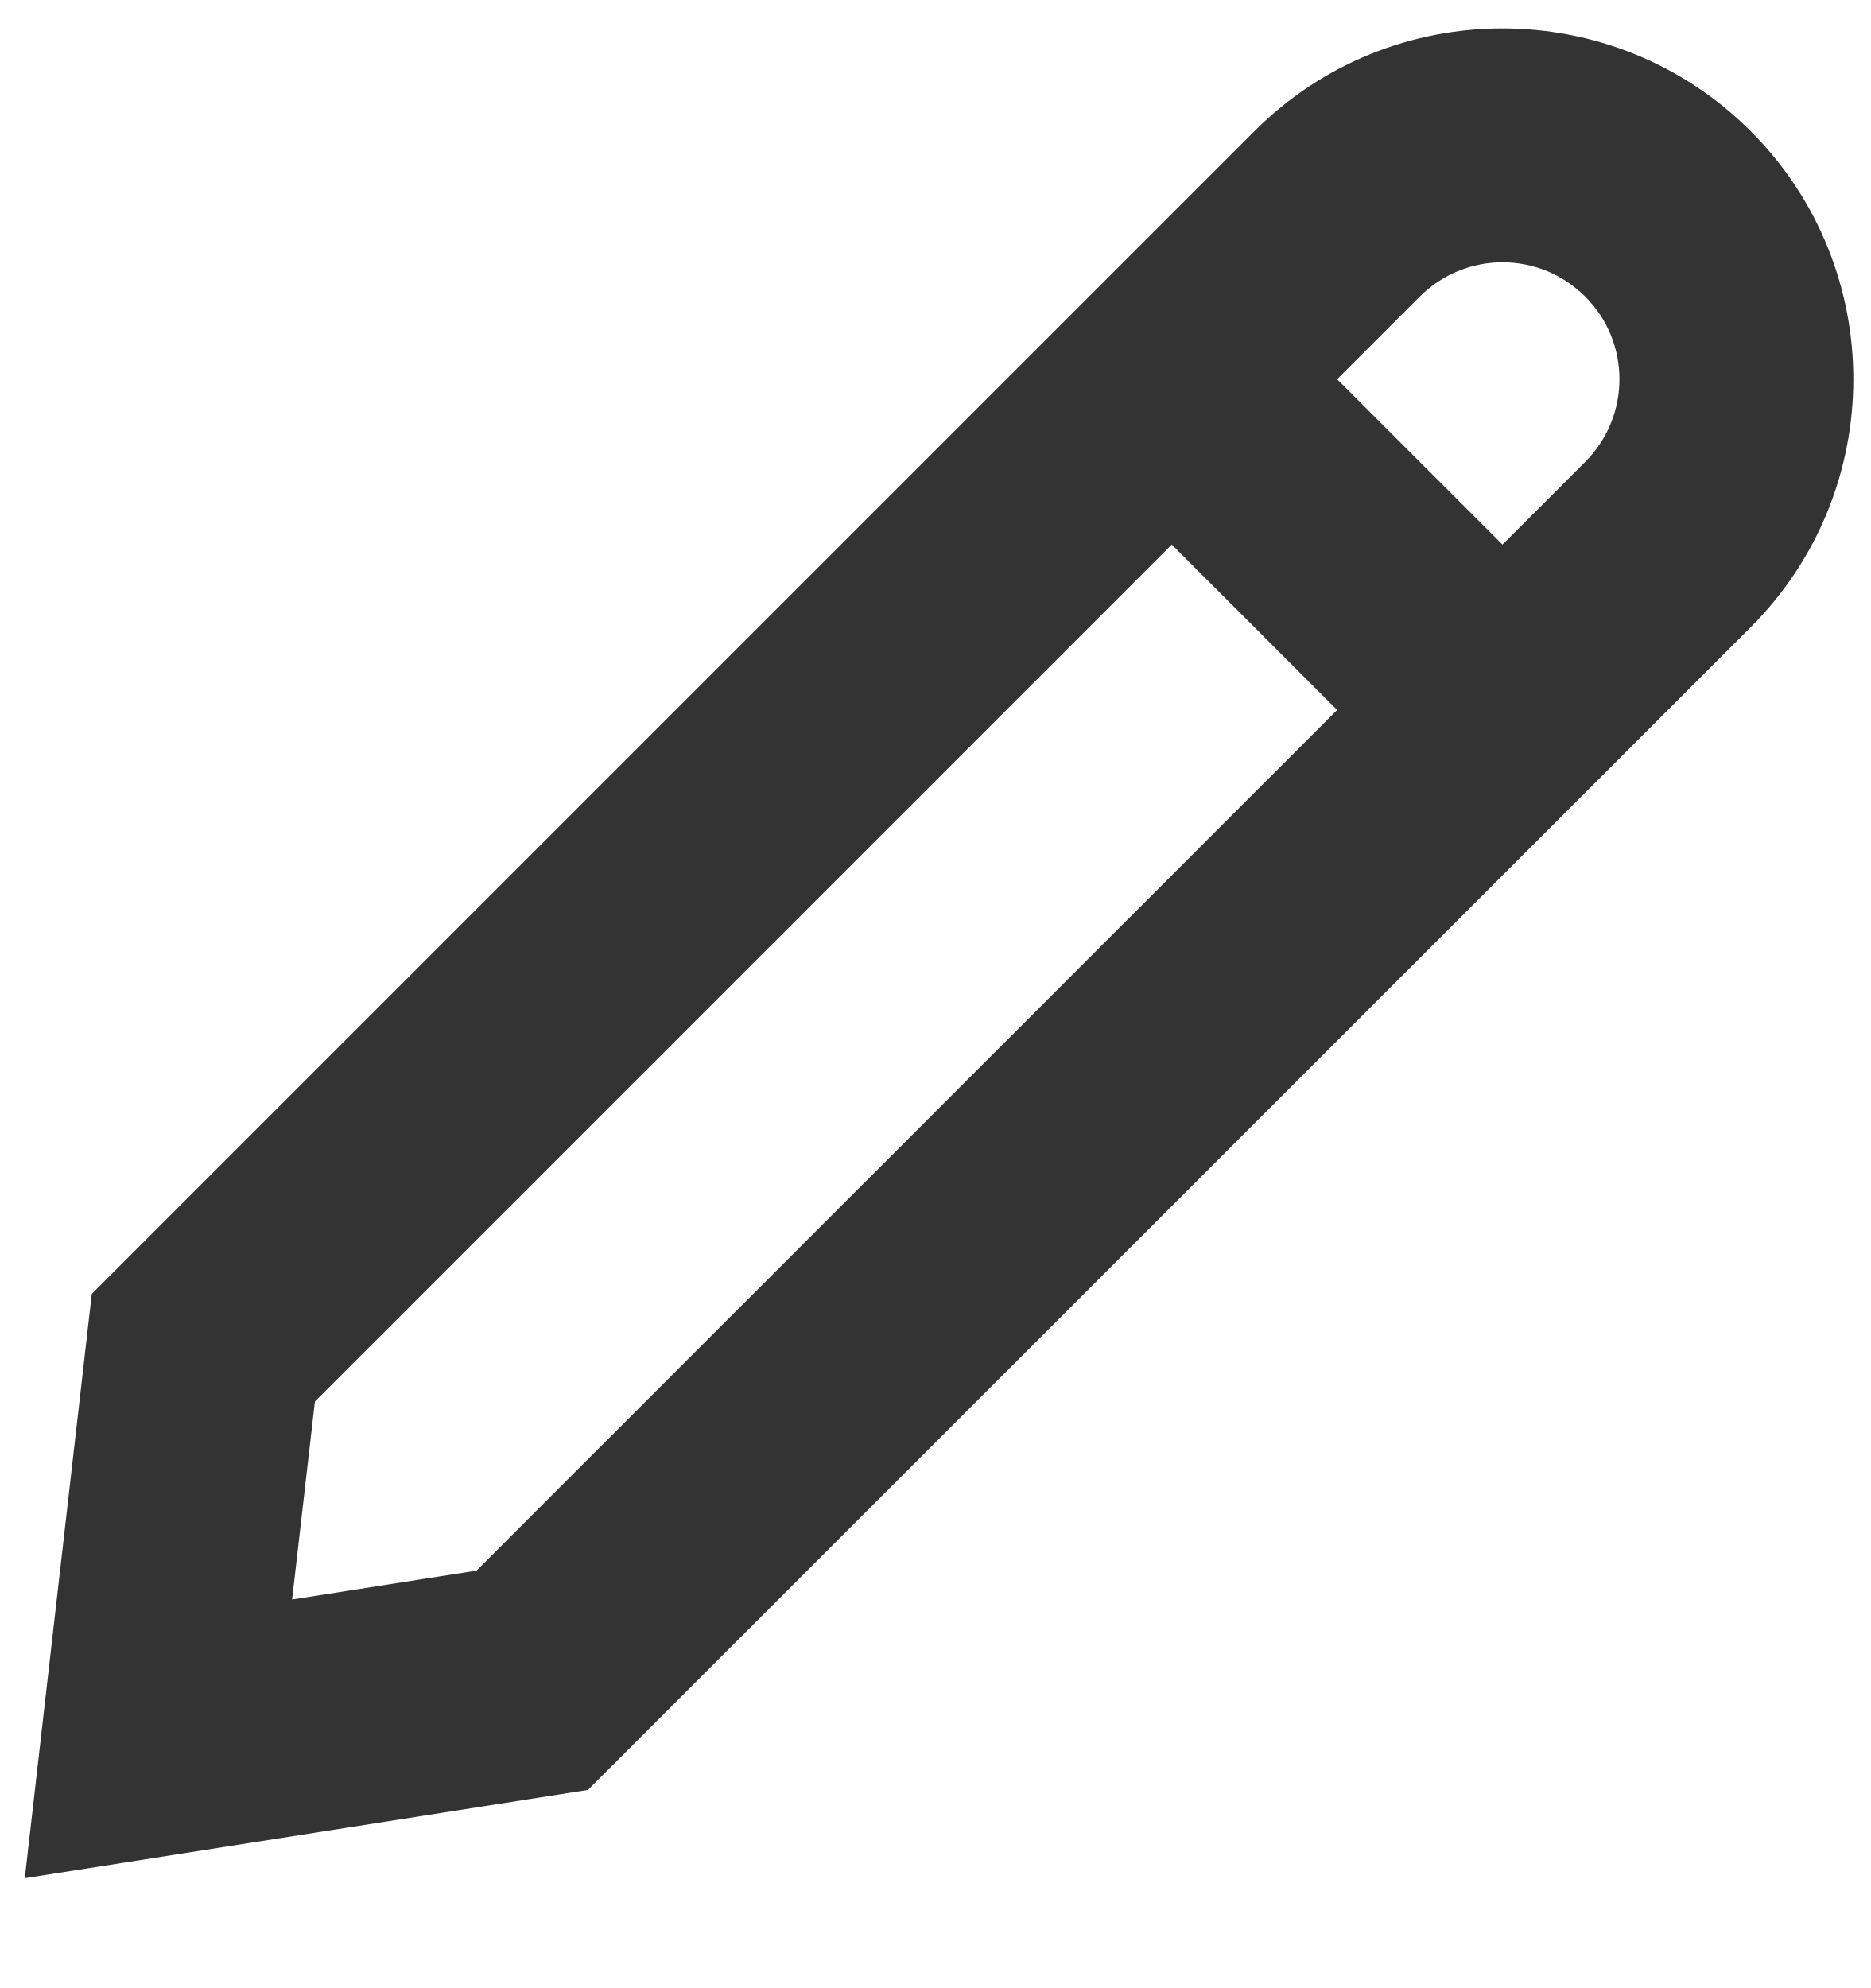
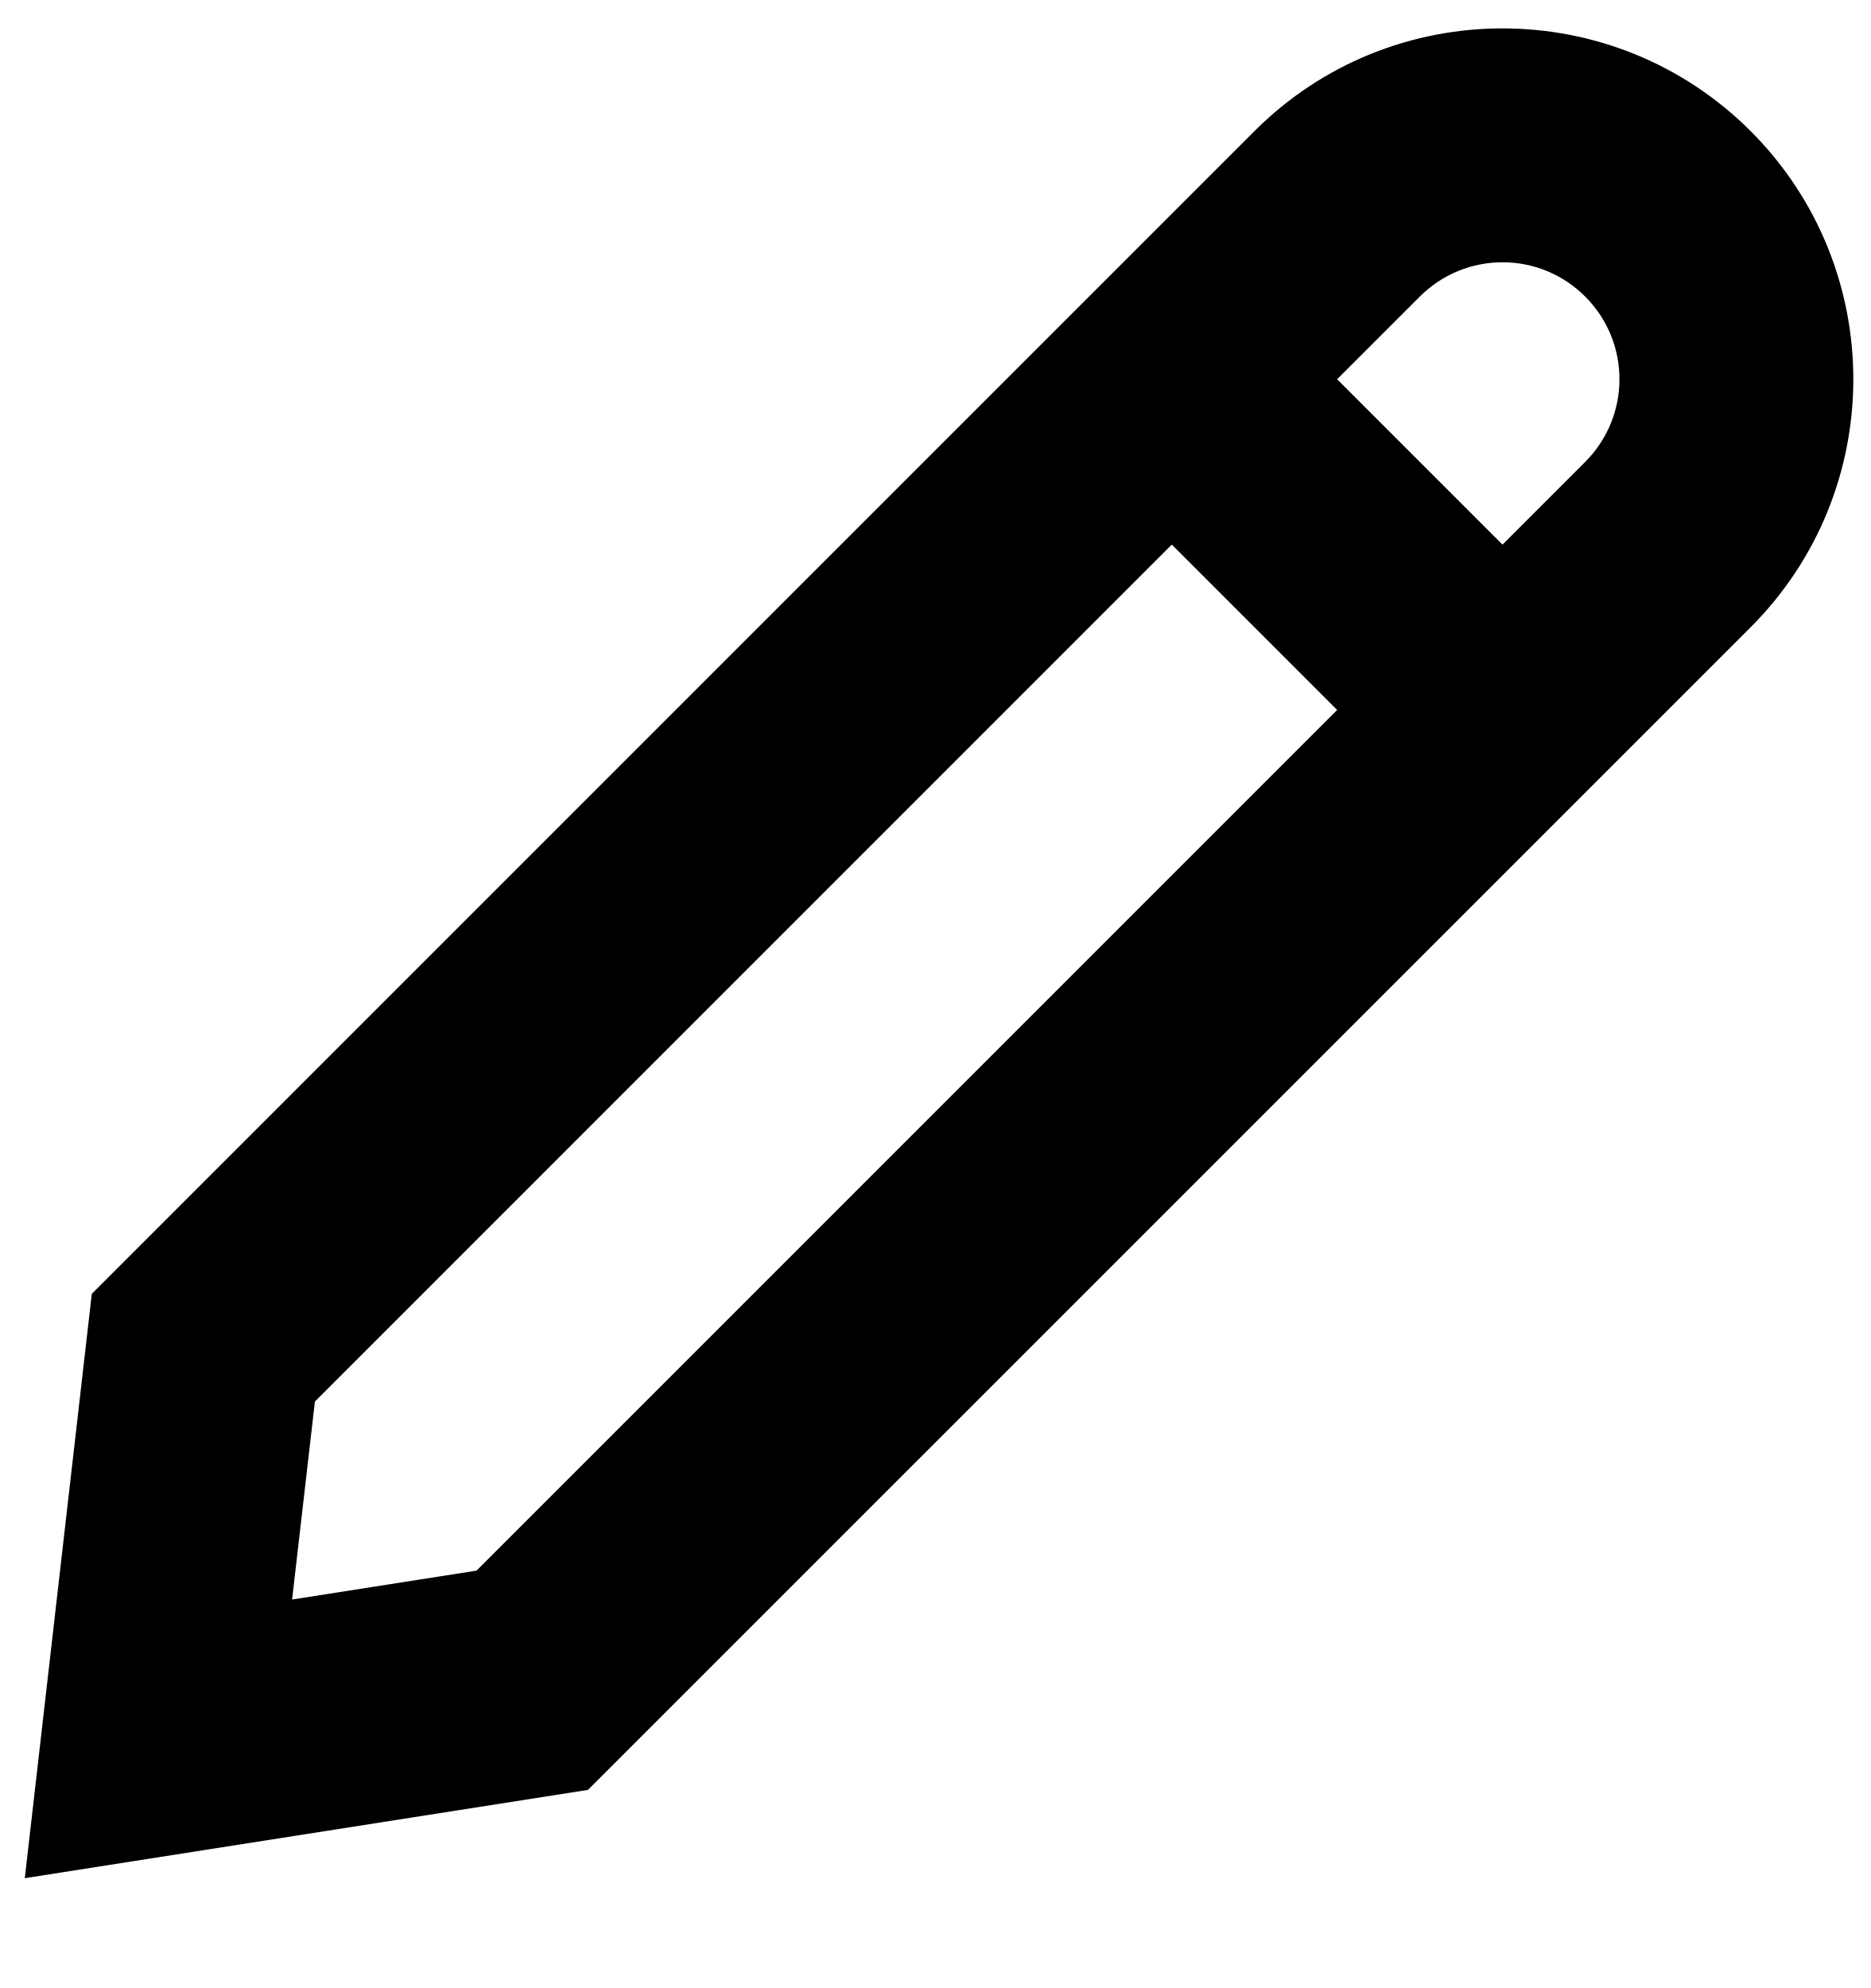
- <svg xmlns="http://www.w3.org/2000/svg" width="16" height="17" viewBox="0 0 16 17" fill="none">
-   <path fill-rule="evenodd" clip-rule="evenodd" d="M11.435 6.071L4.075 13.431L2.498 13.678L2.693 11.985L10.021 4.657L11.435 6.071ZM12.849 4.657L13.556 3.95C13.947 3.559 13.947 2.926 13.556 2.536C13.166 2.145 12.533 2.145 12.142 2.536L11.435 3.243L12.849 4.657ZM14.971 5.364L5.028 15.306L0.212 16.061L0.785 11.064L10.728 1.121C11.899 -0.05 13.799 -0.05 14.971 1.121C16.142 2.293 16.142 4.192 14.971 5.364Z" fill="#333333" />
+ <svg xmlns="http://www.w3.org/2000/svg" width="16" height="17" viewBox="0 0 16 17">
+   <path fill-rule="evenodd" clip-rule="evenodd" d="M11.435 6.071L4.075 13.431L2.498 13.678L2.693 11.985L10.021 4.657L11.435 6.071ZM12.849 4.657L13.556 3.95C13.947 3.559 13.947 2.926 13.556 2.536C13.166 2.145 12.533 2.145 12.142 2.536L11.435 3.243L12.849 4.657ZM14.971 5.364L5.028 15.306L0.212 16.061L0.785 11.064L10.728 1.121C11.899 -0.05 13.799 -0.05 14.971 1.121C16.142 2.293 16.142 4.192 14.971 5.364Z" />
</svg>
